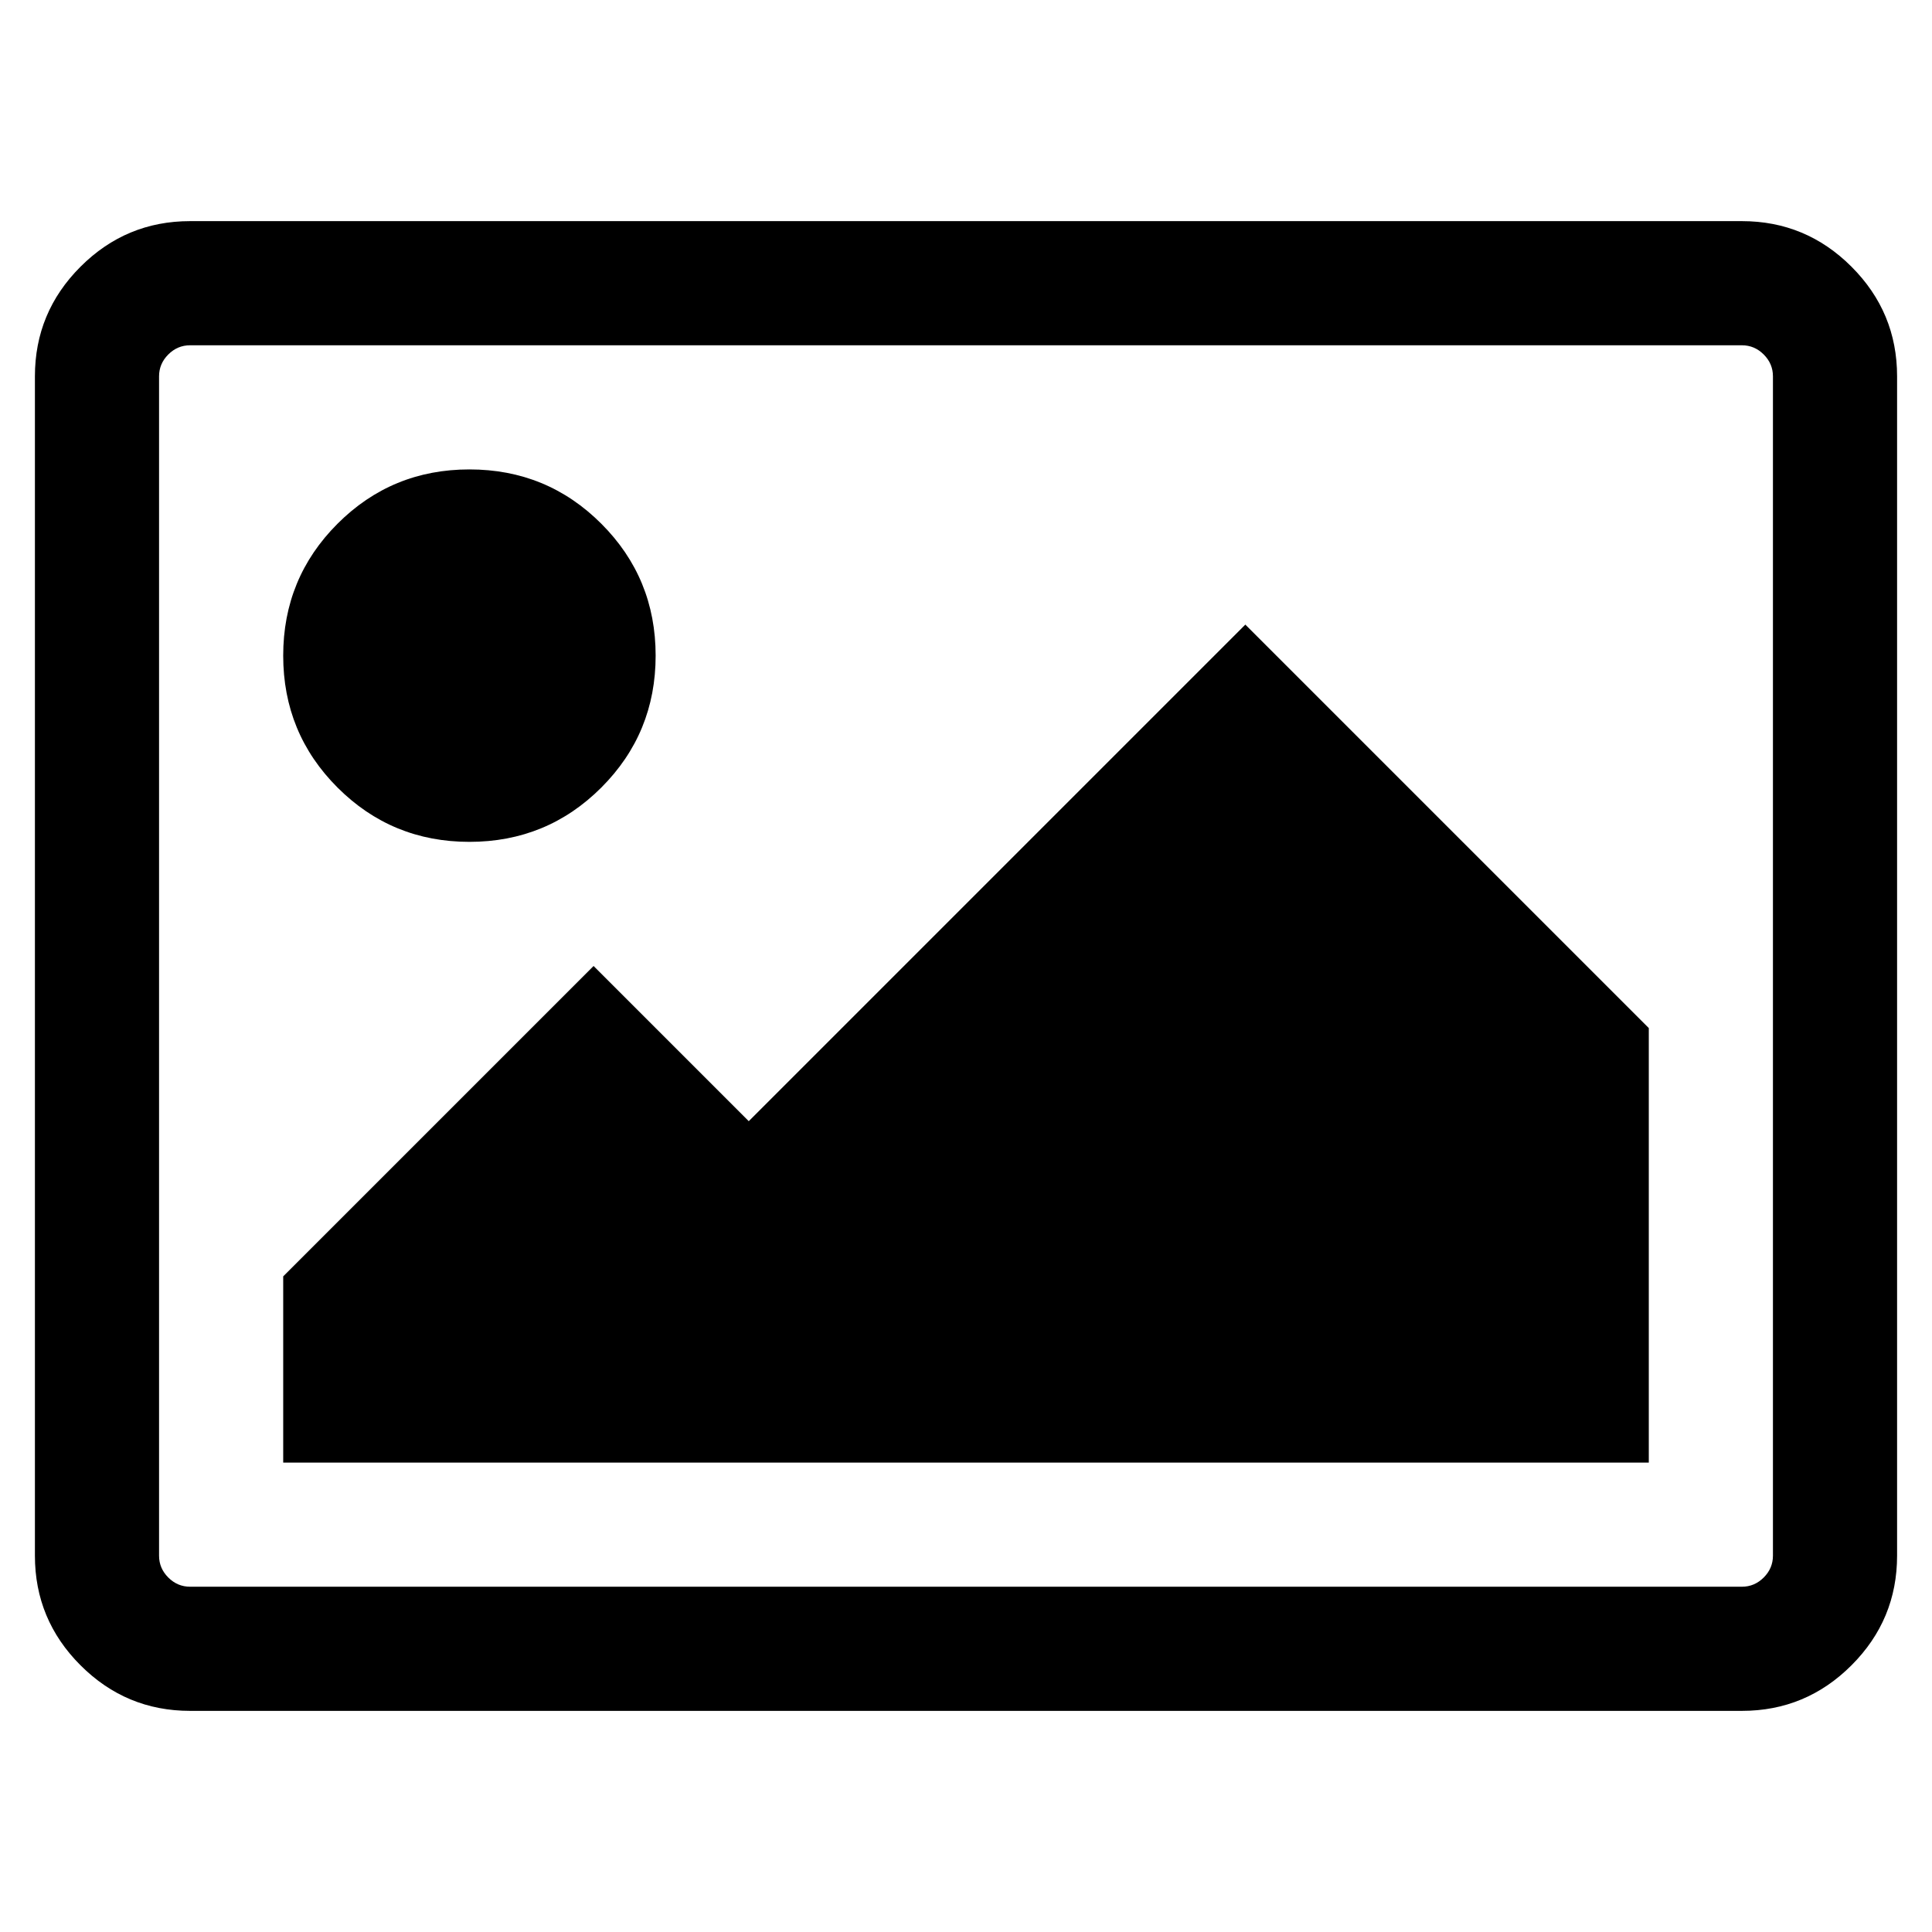
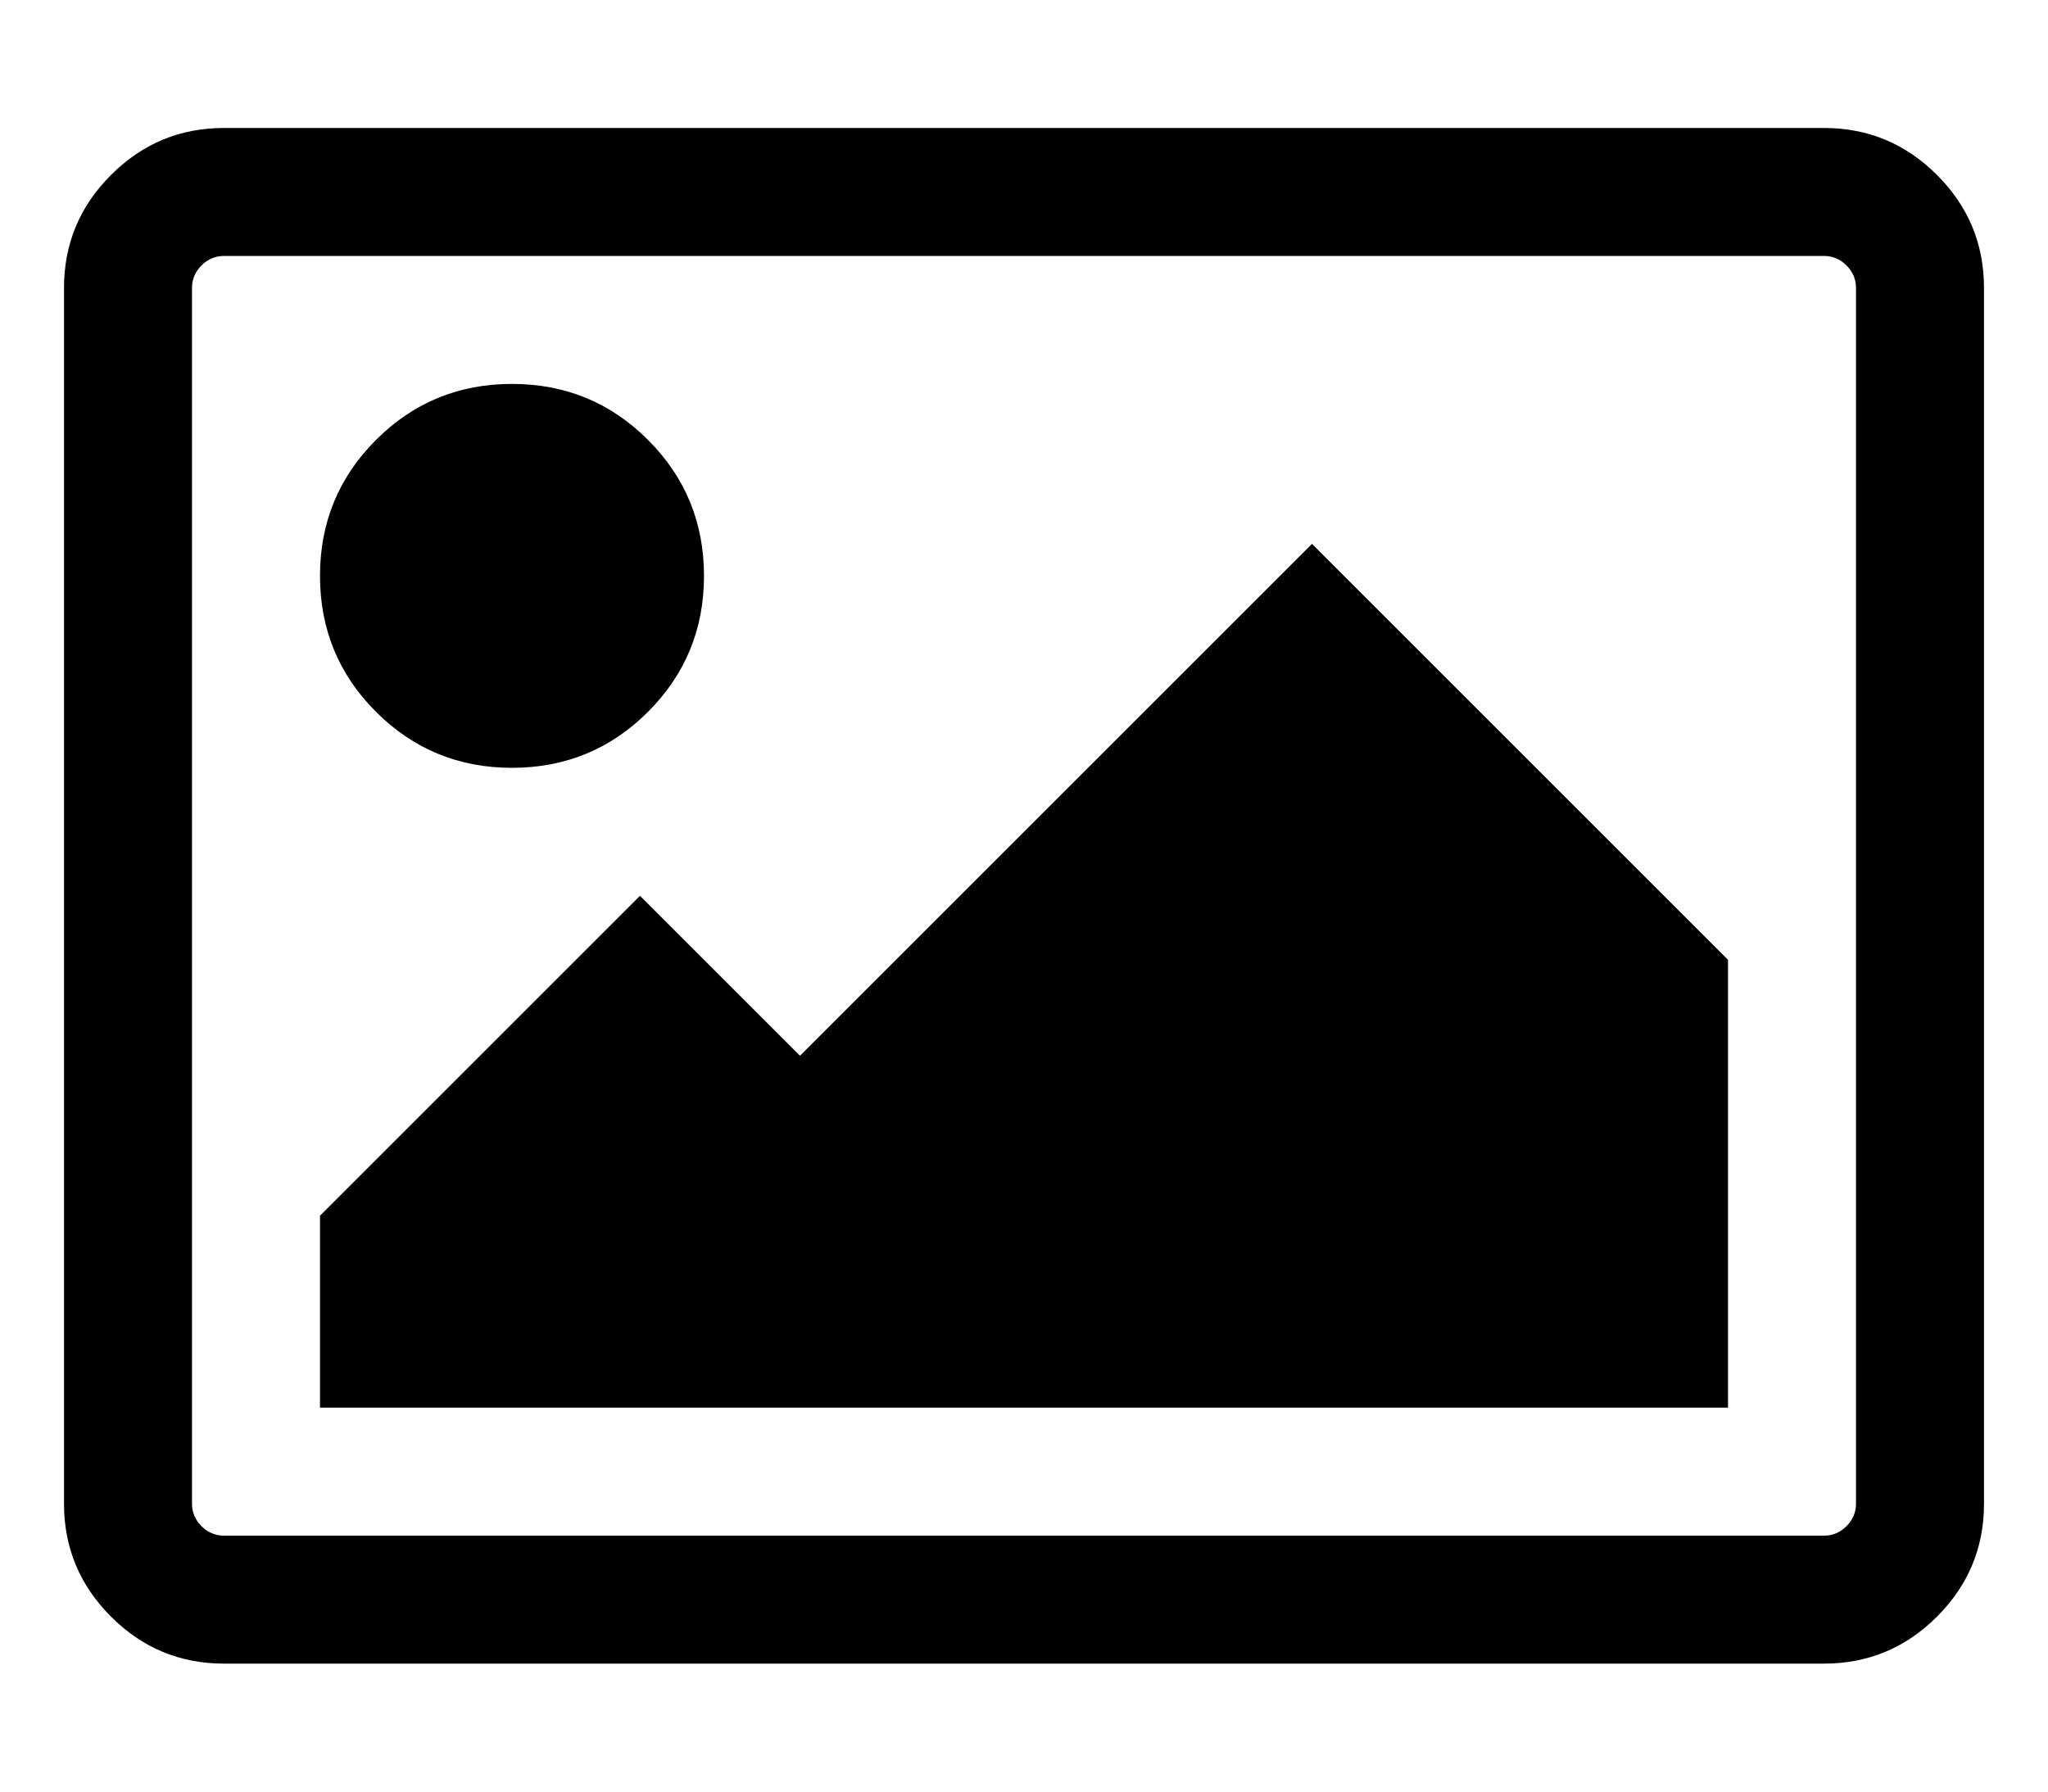
- <svg class="svg-icon svg-icon-picture-o" viewBox="0 0 1992 1992">
-   <path d="M676 676q0 80-56 136t-136 56-136-56-56-136 56-136 136-56 136 56 56 136zm1024 384v448h-1408v-192l320-320 160 160 512-512zm96-704h-1600q-13 0-22.5 9.5t-9.5 22.5v1216q0 13 9.5 22.5t22.5 9.5h1600q13 0 22.5-9.5t9.5-22.5v-1216q0-13-9.5-22.5t-22.5-9.5zm160 32v1216q0 66-47 113t-113 47h-1600q-66 0-113-47t-47-113v-1216q0-66 47-113t113-47h1600q66 0 113 47t47 113z" />
+ <svg class="svg-icon" viewBox="0 0 2048 1792">
+   <path d="M704 576q0 80-56 136t-136 56-136-56-56-136 56-136 136-56 136 56 56 136zm1024 384v448h-1408v-192l320-320 160 160 512-512zm96-704h-1600q-13 0-22.5 9.5t-9.5 22.5v1216q0 13 9.5 22.5t22.5 9.5h1600q13 0 22.5-9.5t9.5-22.5v-1216q0-13-9.5-22.5t-22.5-9.5zm160 32v1216q0 66-47 113t-113 47h-1600q-66 0-113-47t-47-113v-1216q0-66 47-113t113-47h1600q66 0 113 47t47 113z" />
</svg>
